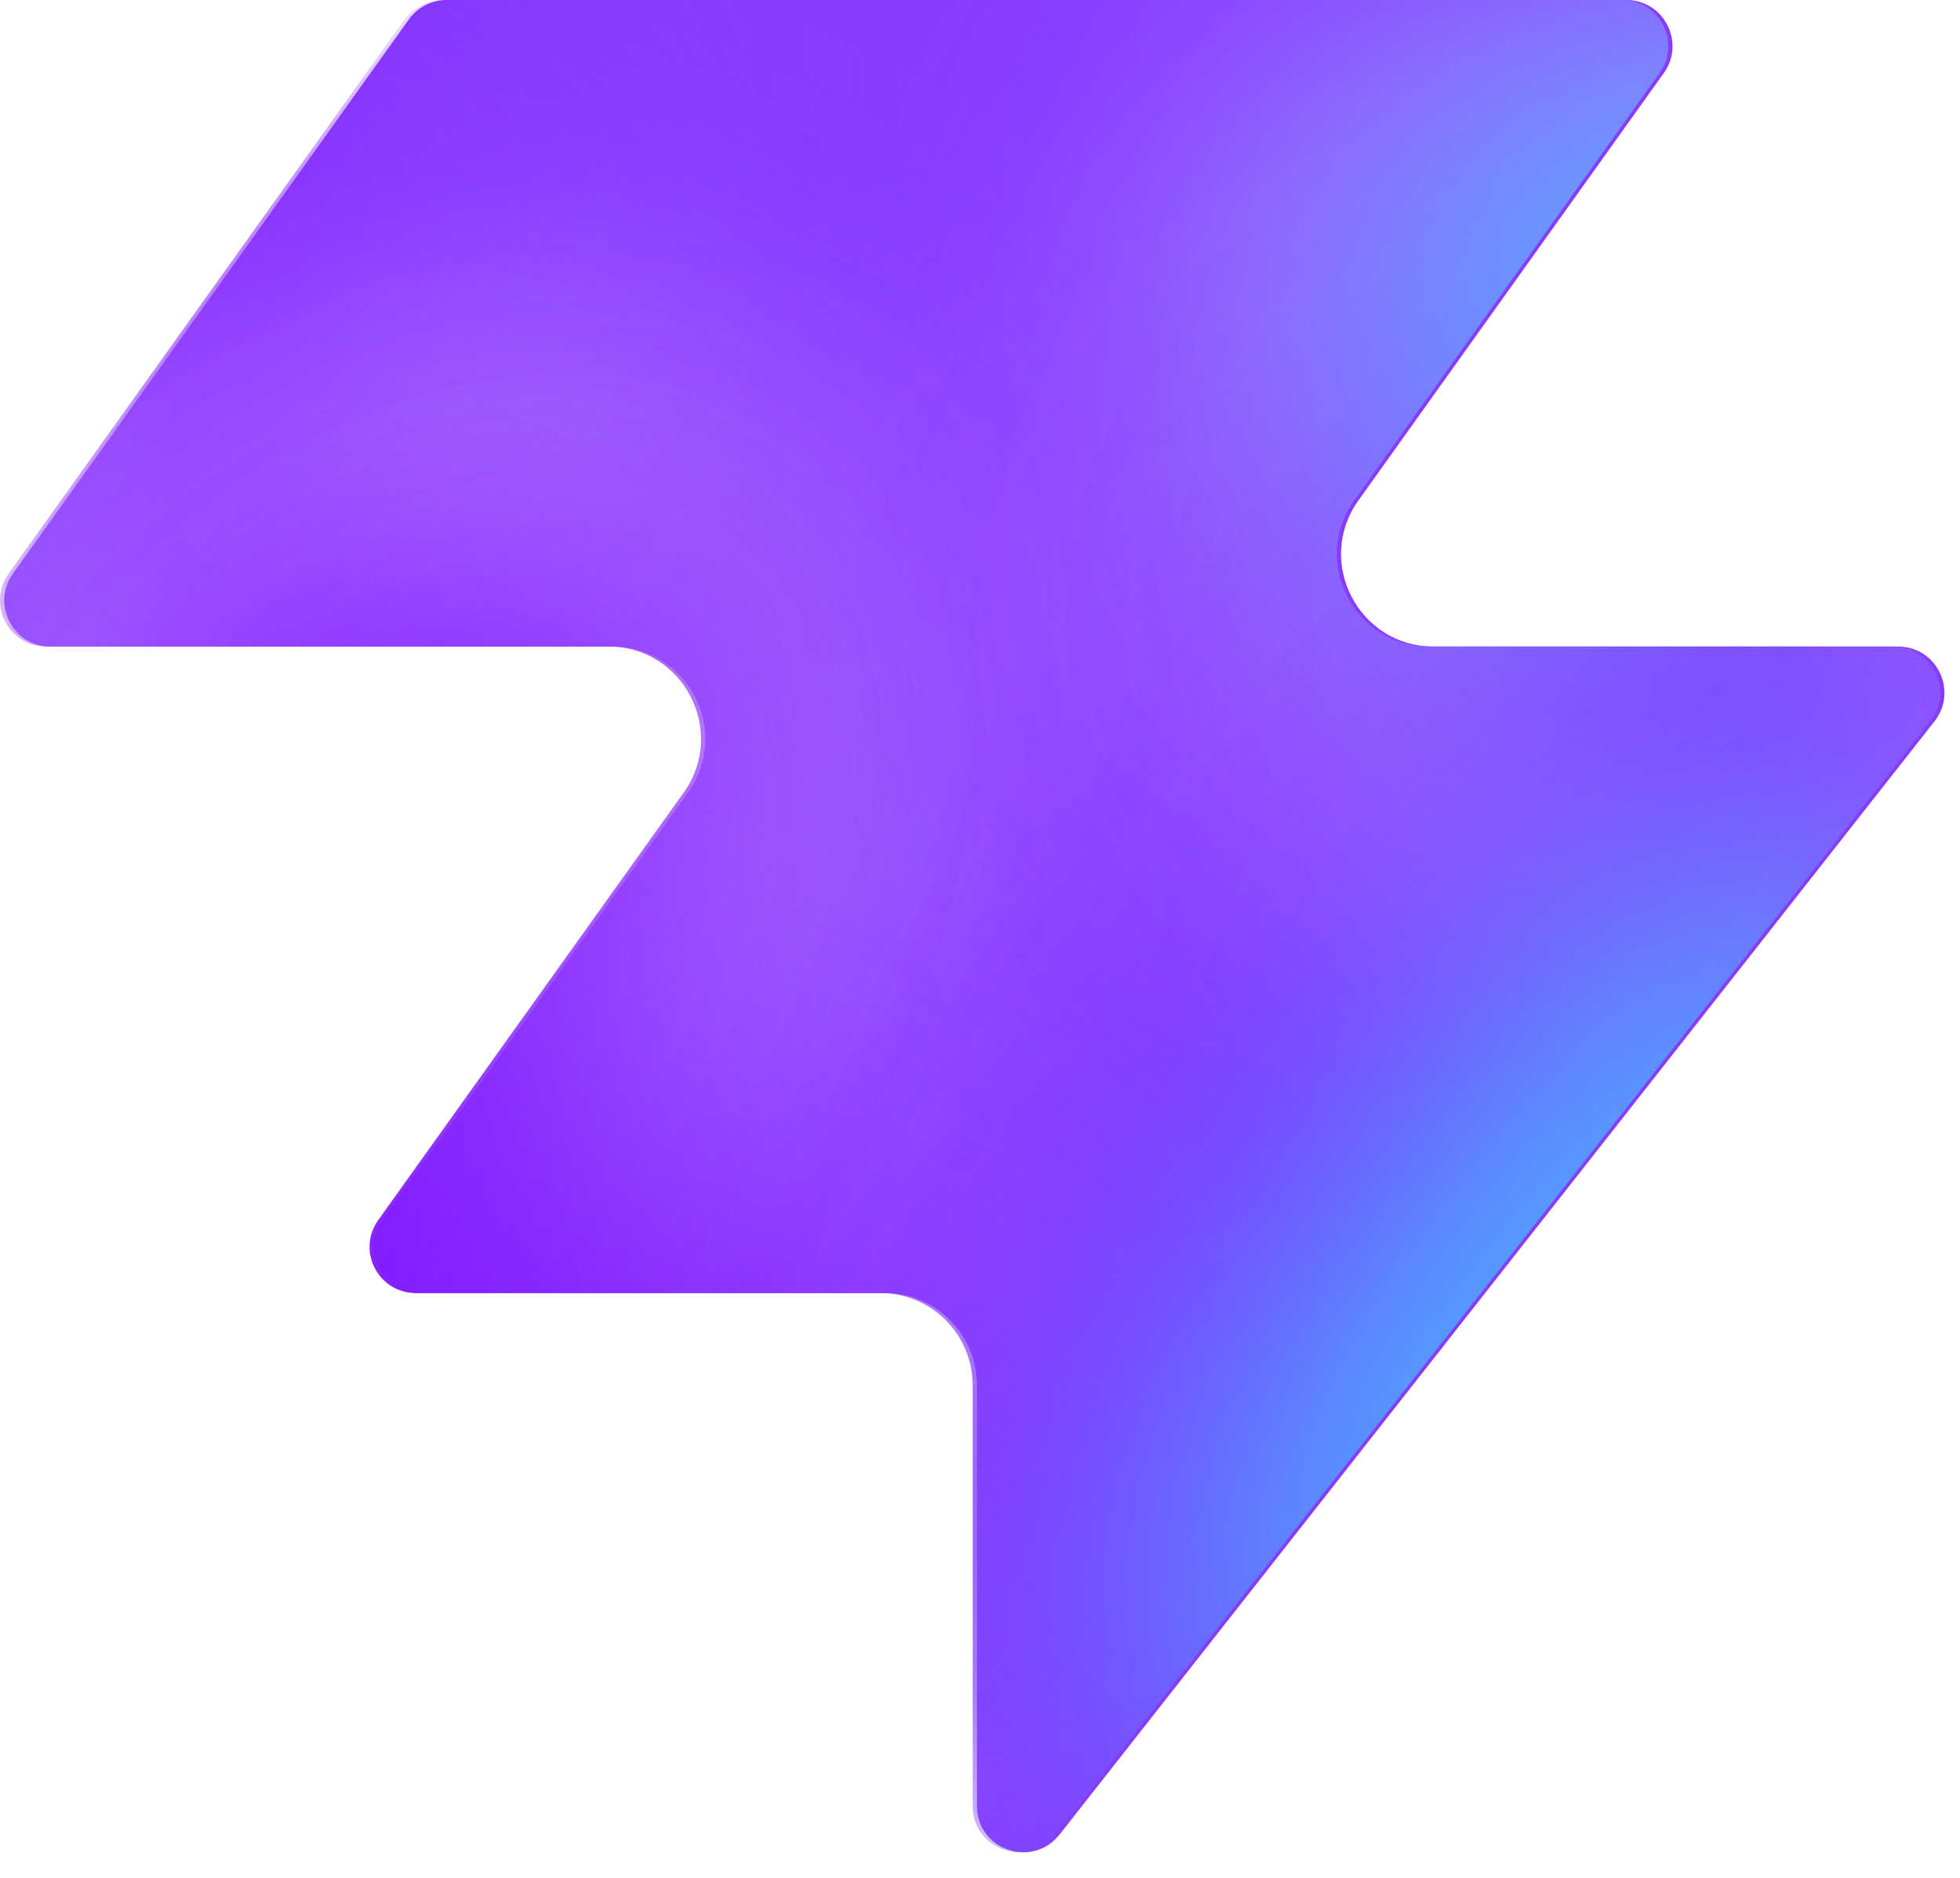
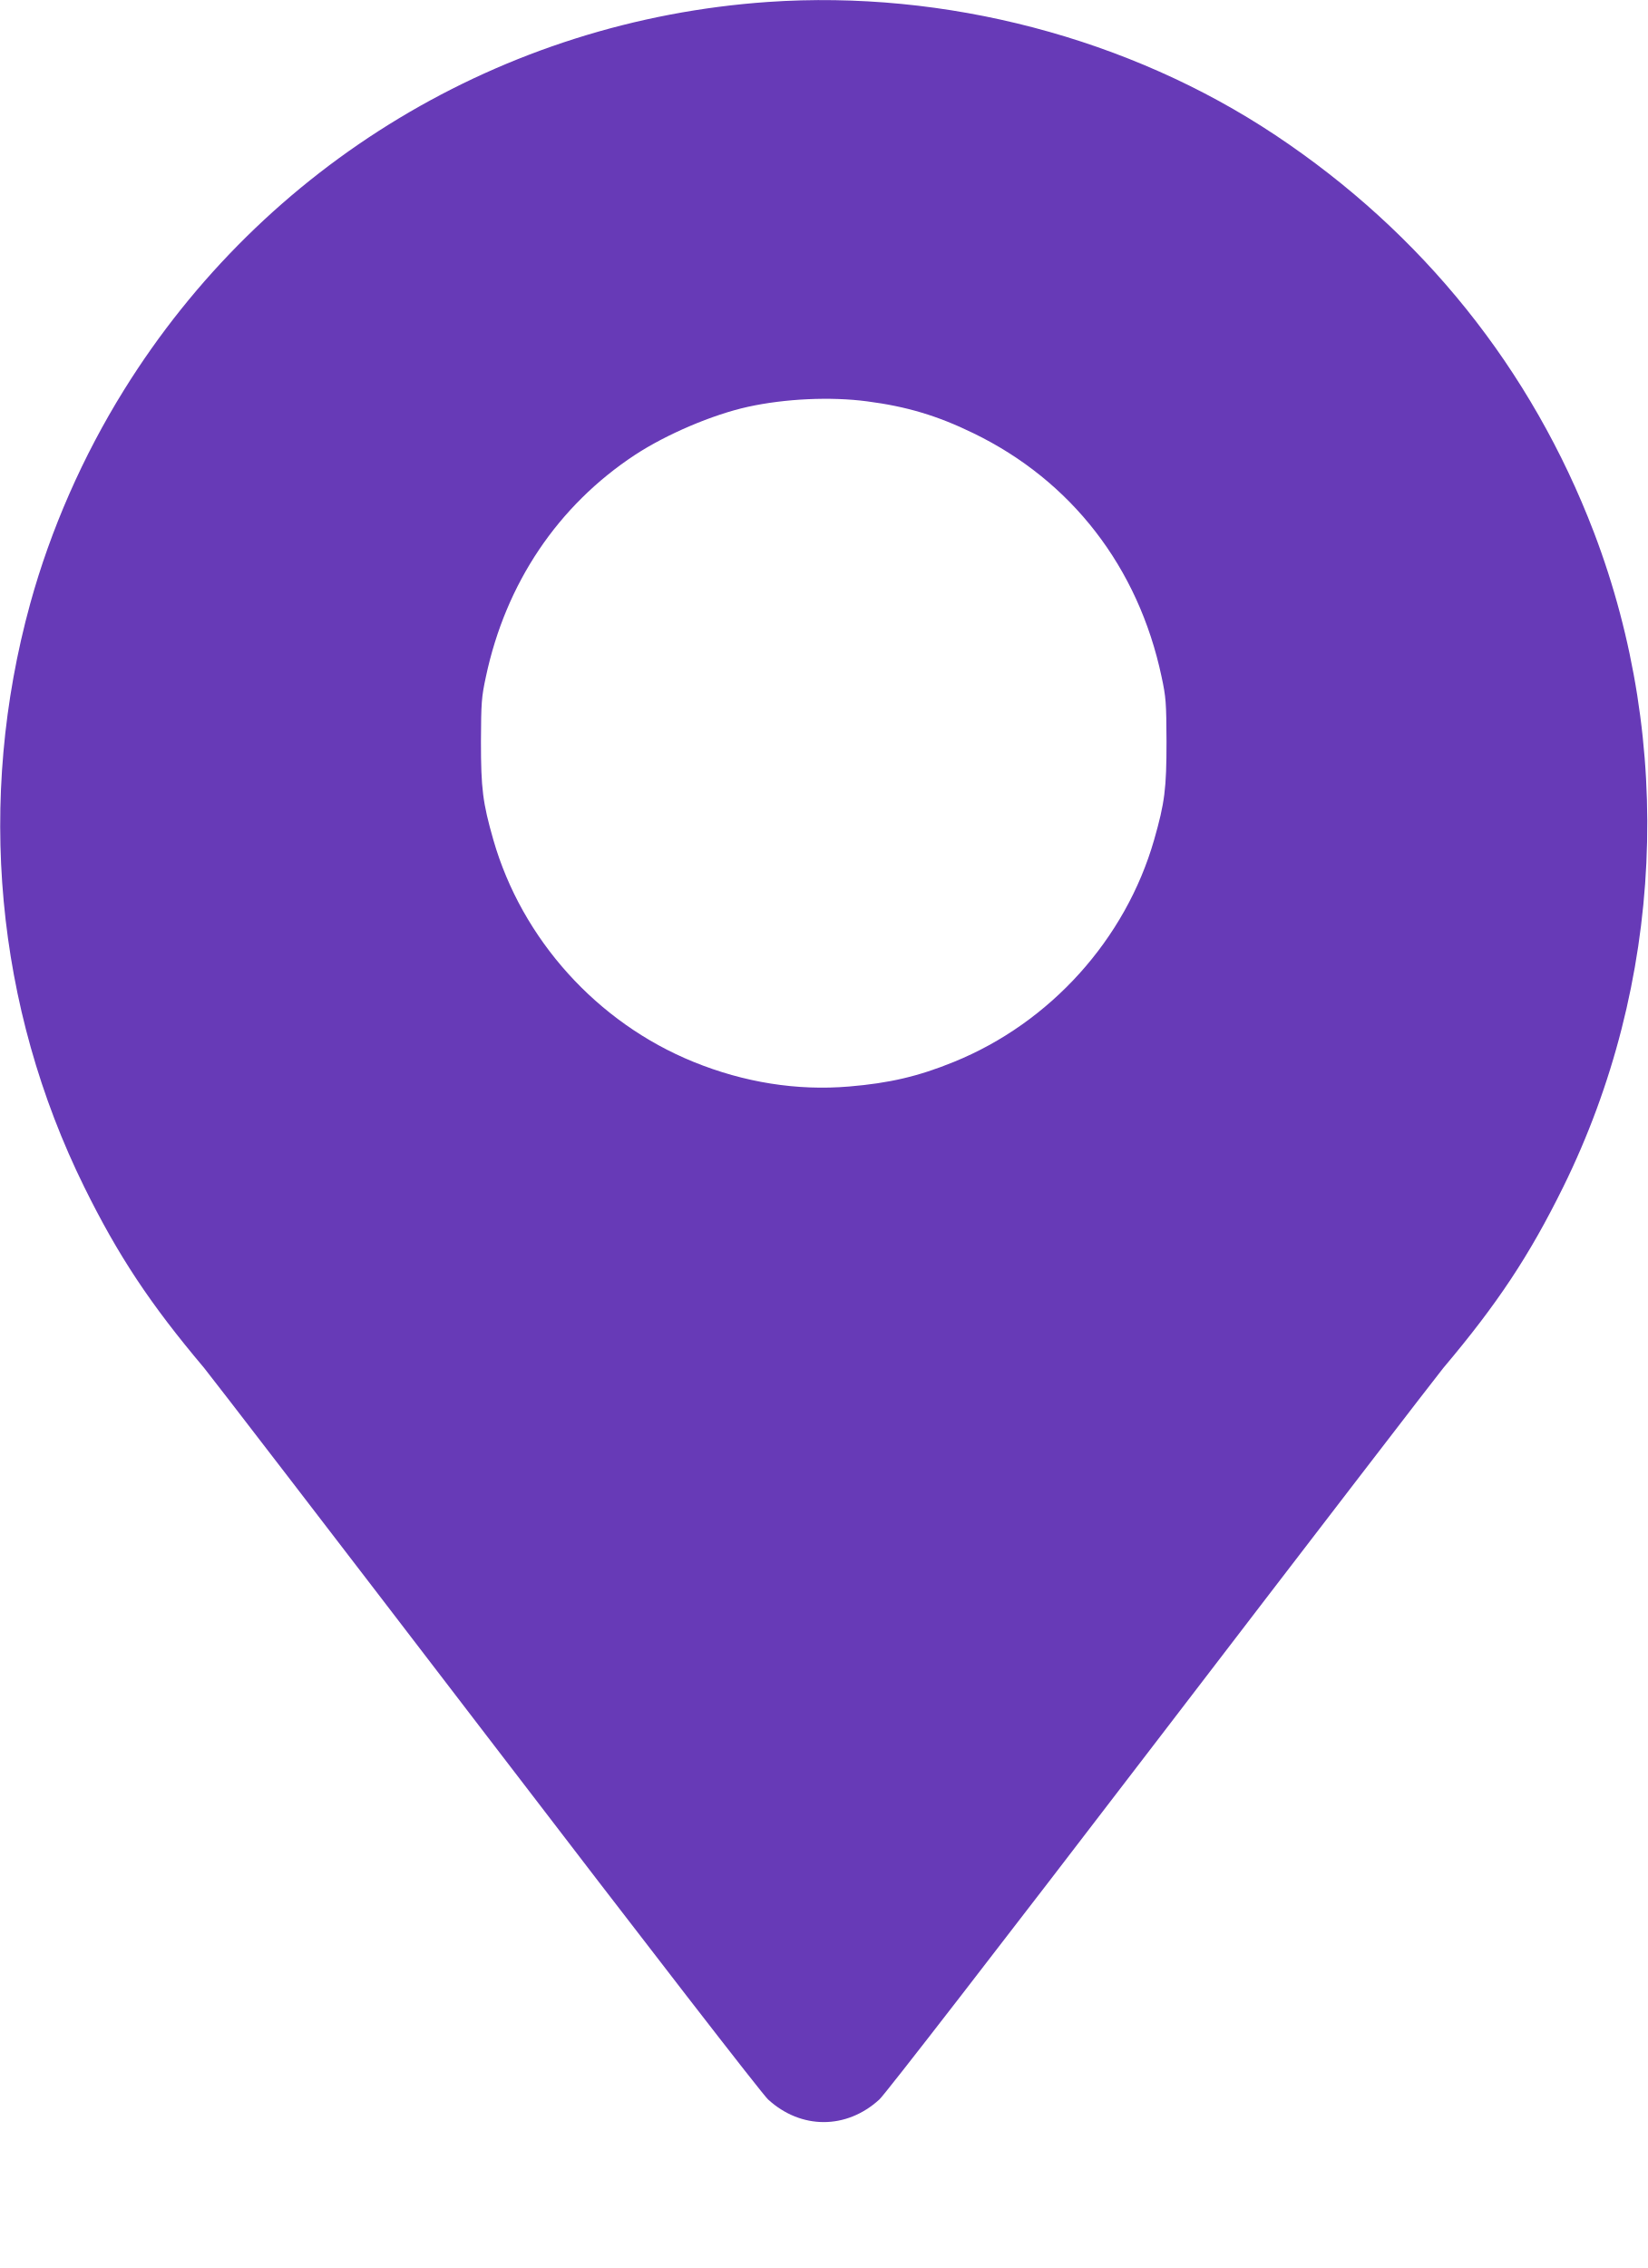
- <svg xmlns="http://www.w3.org/2000/svg" width="48" height="46" fill="none" viewBox="0 0 48 46">
-   <path fill="#863bff" d="M25.946 44.938c-.664.845-2.021.375-2.021-.698V33.937a2.26 2.26 0 0 0-2.262-2.262H10.287c-.92 0-1.456-1.04-.92-1.788l7.48-10.471c1.07-1.497 0-3.578-1.842-3.578H1.237c-.92 0-1.456-1.04-.92-1.788L10.013.474c.214-.297.556-.474.92-.474h28.894c.92 0 1.456 1.04.92 1.788l-7.48 10.471c-1.07 1.498 0 3.579 1.842 3.579h11.377c.943 0 1.473 1.088.89 1.83L25.947 44.94z" style="fill:#863bff;fill:color(display-p3 .525 .23 1);fill-opacity:1" />
-   <mask id="a" width="48" height="46" x="0" y="0" maskUnits="userSpaceOnUse" style="mask-type:alpha">
-     <path fill="#000" d="M25.842 44.938c-.664.844-2.021.375-2.021-.698V33.937a2.26 2.26 0 0 0-2.262-2.262H10.183c-.92 0-1.456-1.04-.92-1.788l7.48-10.471c1.07-1.498 0-3.579-1.842-3.579H1.133c-.92 0-1.456-1.04-.92-1.787L9.91.473c.214-.297.556-.474.92-.474h28.894c.92 0 1.456 1.04.92 1.788l-7.48 10.471c-1.07 1.498 0 3.578 1.842 3.578h11.377c.943 0 1.473 1.088.89 1.832L25.843 44.94z" style="fill:#000;fill-opacity:1" />
-   </mask>
-   <g mask="url(#a)">
-     <g filter="url(#b)">
-       <ellipse cx="5.508" cy="14.704" fill="#ede6ff" rx="5.508" ry="14.704" style="fill:#ede6ff;fill:color(display-p3 .927 .903 1);fill-opacity:1" transform="matrix(.00324 1 1 -.00324 -4.47 31.516)" />
-     </g>
-     <g filter="url(#c)">
-       <ellipse cx="10.399" cy="29.851" fill="#ede6ff" rx="10.399" ry="29.851" style="fill:#ede6ff;fill:color(display-p3 .927 .903 1);fill-opacity:1" transform="matrix(.00324 1 1 -.00324 -39.328 7.883)" />
-     </g>
-     <g filter="url(#d)">
-       <ellipse cx="5.508" cy="30.487" fill="#7e14ff" rx="5.508" ry="30.487" style="fill:#7e14ff;fill:color(display-p3 .492 .077 1);fill-opacity:1" transform="rotate(89.814 -25.913 -14.639)scale(1 -1)" />
-     </g>
-     <g filter="url(#e)">
-       <ellipse cx="5.508" cy="30.599" fill="#7e14ff" rx="5.508" ry="30.599" style="fill:#7e14ff;fill:color(display-p3 .492 .077 1);fill-opacity:1" transform="rotate(89.814 -32.644 -3.334)scale(1 -1)" />
-     </g>
-     <g filter="url(#f)">
-       <ellipse cx="5.508" cy="30.599" fill="#7e14ff" rx="5.508" ry="30.599" style="fill:#7e14ff;fill:color(display-p3 .492 .077 1);fill-opacity:1" transform="matrix(.00324 1 1 -.00324 -34.34 30.47)" />
-     </g>
-     <g filter="url(#g)">
-       <ellipse cx="14.072" cy="22.078" fill="#ede6ff" rx="14.072" ry="22.078" style="fill:#ede6ff;fill:color(display-p3 .927 .903 1);fill-opacity:1" transform="rotate(93.35 24.506 48.493)scale(-1 1)" />
-     </g>
-     <g filter="url(#h)">
-       <ellipse cx="3.47" cy="21.501" fill="#7e14ff" rx="3.47" ry="21.501" style="fill:#7e14ff;fill:color(display-p3 .492 .077 1);fill-opacity:1" transform="rotate(89.009 28.708 47.59)scale(-1 1)" />
-     </g>
-     <g filter="url(#i)">
-       <ellipse cx="3.47" cy="21.501" fill="#7e14ff" rx="3.47" ry="21.501" style="fill:#7e14ff;fill:color(display-p3 .492 .077 1);fill-opacity:1" transform="rotate(89.009 28.708 47.59)scale(-1 1)" />
-     </g>
-     <g filter="url(#j)">
-       <ellipse cx=".387" cy="8.972" fill="#7e14ff" rx="4.407" ry="29.108" style="fill:#7e14ff;fill:color(display-p3 .492 .077 1);fill-opacity:1" transform="rotate(39.51 .387 8.972)" />
-     </g>
-     <g filter="url(#k)">
-       <ellipse cx="47.523" cy="-6.092" fill="#7e14ff" rx="4.407" ry="29.108" style="fill:#7e14ff;fill:color(display-p3 .492 .077 1);fill-opacity:1" transform="rotate(37.892 47.523 -6.092)" />
-     </g>
-     <g filter="url(#l)">
-       <ellipse cx="41.412" cy="6.333" fill="#47bfff" rx="5.971" ry="9.665" style="fill:#47bfff;fill:color(display-p3 .28 .748 1);fill-opacity:1" transform="rotate(37.892 41.412 6.333)" />
-     </g>
-     <g filter="url(#m)">
-       <ellipse cx="-1.879" cy="38.332" fill="#7e14ff" rx="4.407" ry="29.108" style="fill:#7e14ff;fill:color(display-p3 .492 .077 1);fill-opacity:1" transform="rotate(37.892 -1.88 38.332)" />
-     </g>
-     <g filter="url(#n)">
-       <ellipse cx="-1.879" cy="38.332" fill="#7e14ff" rx="4.407" ry="29.108" style="fill:#7e14ff;fill:color(display-p3 .492 .077 1);fill-opacity:1" transform="rotate(37.892 -1.88 38.332)" />
-     </g>
-     <g filter="url(#o)">
-       <ellipse cx="35.651" cy="29.907" fill="#7e14ff" rx="4.407" ry="29.108" style="fill:#7e14ff;fill:color(display-p3 .492 .077 1);fill-opacity:1" transform="rotate(37.892 35.651 29.907)" />
-     </g>
-     <g filter="url(#p)">
-       <ellipse cx="38.418" cy="32.4" fill="#47bfff" rx="5.971" ry="15.297" style="fill:#47bfff;fill:color(display-p3 .28 .748 1);fill-opacity:1" transform="rotate(37.892 38.418 32.4)" />
-     </g>
+ <svg xmlns="http://www.w3.org/2000/svg" version="1.0" width="930pt" height="1280pt" viewBox="0 0 930 1280" preserveAspectRatio="xMidYMid meet">
+   <g transform="translate(0,1280) scale(0.1,-0.1)" fill="#673ab7" stroke="none">
+     <path d="M4335 12789 c-1496 -104 -2843 -915 -3635 -2190 -232 -373 -414 -787 -529 -1204 -305 -1107 -197 -2278 305 -3295 191 -387 372 -660 676 -1020 34 -41 753 -976 1596 -2077 918 -1199 1555 -2022 1588 -2052 186 -170 442 -170 628 0 33 30 670 853 1588 2052 843 1101 1562 2036 1596 2077 304 360 485 633 676 1020 566 1147 629 2502 174 3695 -353 923 -967 1689 -1798 2242 -825 549 -1864 821 -2865 752z m559 -2254 c224 -29 398 -81 601 -180 553 -268 931 -756 1062 -1374 25 -116 27 -145 28 -366 0 -267 -10 -345 -70 -555 -161 -561 -586 -1032 -1130 -1253 -201 -82 -365 -120 -592 -139 -294 -25 -593 23 -878 139 -544 221 -969 692 -1130 1253 -60 210 -70 288 -70 555 1 221 3 250 28 366 112 527 406 965 842 1252 177 116 437 227 637 271 209 46 467 58 672 31z" />
  </g>
-   <defs>
-     <filter id="b" width="60.045" height="41.654" x="-19.77" y="16.149" color-interpolation-filters="sRGB" filterUnits="userSpaceOnUse">
-       <feFlood flood-opacity="0" result="BackgroundImageFix" />
-       <feBlend in="SourceGraphic" in2="BackgroundImageFix" result="shape" />
-       <feGaussianBlur result="effect1_foregroundBlur_2002_17158" stdDeviation="7.659" />
-     </filter>
-     <filter id="c" width="90.34" height="51.437" x="-54.613" y="-7.533" color-interpolation-filters="sRGB" filterUnits="userSpaceOnUse">
-       <feFlood flood-opacity="0" result="BackgroundImageFix" />
-       <feBlend in="SourceGraphic" in2="BackgroundImageFix" result="shape" />
-       <feGaussianBlur result="effect1_foregroundBlur_2002_17158" stdDeviation="7.659" />
-     </filter>
-     <filter id="d" width="79.355" height="29.4" x="-49.64" y="2.03" color-interpolation-filters="sRGB" filterUnits="userSpaceOnUse">
-       <feFlood flood-opacity="0" result="BackgroundImageFix" />
-       <feBlend in="SourceGraphic" in2="BackgroundImageFix" result="shape" />
-       <feGaussianBlur result="effect1_foregroundBlur_2002_17158" stdDeviation="4.596" />
-     </filter>
-     <filter id="e" width="79.579" height="29.4" x="-45.045" y="20.029" color-interpolation-filters="sRGB" filterUnits="userSpaceOnUse">
-       <feFlood flood-opacity="0" result="BackgroundImageFix" />
-       <feBlend in="SourceGraphic" in2="BackgroundImageFix" result="shape" />
-       <feGaussianBlur result="effect1_foregroundBlur_2002_17158" stdDeviation="4.596" />
-     </filter>
-     <filter id="f" width="79.579" height="29.4" x="-43.513" y="21.178" color-interpolation-filters="sRGB" filterUnits="userSpaceOnUse">
-       <feFlood flood-opacity="0" result="BackgroundImageFix" />
-       <feBlend in="SourceGraphic" in2="BackgroundImageFix" result="shape" />
-       <feGaussianBlur result="effect1_foregroundBlur_2002_17158" stdDeviation="4.596" />
-     </filter>
-     <filter id="g" width="74.749" height="58.852" x="15.756" y="-17.901" color-interpolation-filters="sRGB" filterUnits="userSpaceOnUse">
-       <feFlood flood-opacity="0" result="BackgroundImageFix" />
-       <feBlend in="SourceGraphic" in2="BackgroundImageFix" result="shape" />
-       <feGaussianBlur result="effect1_foregroundBlur_2002_17158" stdDeviation="7.659" />
-     </filter>
-     <filter id="h" width="61.377" height="25.362" x="23.548" y="2.284" color-interpolation-filters="sRGB" filterUnits="userSpaceOnUse">
-       <feFlood flood-opacity="0" result="BackgroundImageFix" />
-       <feBlend in="SourceGraphic" in2="BackgroundImageFix" result="shape" />
-       <feGaussianBlur result="effect1_foregroundBlur_2002_17158" stdDeviation="4.596" />
-     </filter>
-     <filter id="i" width="61.377" height="25.362" x="23.548" y="2.284" color-interpolation-filters="sRGB" filterUnits="userSpaceOnUse">
-       <feFlood flood-opacity="0" result="BackgroundImageFix" />
-       <feBlend in="SourceGraphic" in2="BackgroundImageFix" result="shape" />
-       <feGaussianBlur result="effect1_foregroundBlur_2002_17158" stdDeviation="4.596" />
-     </filter>
-     <filter id="j" width="56.045" height="63.649" x="-27.636" y="-22.853" color-interpolation-filters="sRGB" filterUnits="userSpaceOnUse">
-       <feFlood flood-opacity="0" result="BackgroundImageFix" />
-       <feBlend in="SourceGraphic" in2="BackgroundImageFix" result="shape" />
-       <feGaussianBlur result="effect1_foregroundBlur_2002_17158" stdDeviation="4.596" />
-     </filter>
-     <filter id="k" width="54.814" height="64.646" x="20.116" y="-38.415" color-interpolation-filters="sRGB" filterUnits="userSpaceOnUse">
-       <feFlood flood-opacity="0" result="BackgroundImageFix" />
-       <feBlend in="SourceGraphic" in2="BackgroundImageFix" result="shape" />
-       <feGaussianBlur result="effect1_foregroundBlur_2002_17158" stdDeviation="4.596" />
-     </filter>
-     <filter id="l" width="33.541" height="35.313" x="24.641" y="-11.323" color-interpolation-filters="sRGB" filterUnits="userSpaceOnUse">
-       <feFlood flood-opacity="0" result="BackgroundImageFix" />
-       <feBlend in="SourceGraphic" in2="BackgroundImageFix" result="shape" />
-       <feGaussianBlur result="effect1_foregroundBlur_2002_17158" stdDeviation="4.596" />
-     </filter>
-     <filter id="m" width="54.814" height="64.646" x="-29.286" y="6.009" color-interpolation-filters="sRGB" filterUnits="userSpaceOnUse">
-       <feFlood flood-opacity="0" result="BackgroundImageFix" />
-       <feBlend in="SourceGraphic" in2="BackgroundImageFix" result="shape" />
-       <feGaussianBlur result="effect1_foregroundBlur_2002_17158" stdDeviation="4.596" />
-     </filter>
-     <filter id="n" width="54.814" height="64.646" x="-29.286" y="6.009" color-interpolation-filters="sRGB" filterUnits="userSpaceOnUse">
-       <feFlood flood-opacity="0" result="BackgroundImageFix" />
-       <feBlend in="SourceGraphic" in2="BackgroundImageFix" result="shape" />
-       <feGaussianBlur result="effect1_foregroundBlur_2002_17158" stdDeviation="4.596" />
-     </filter>
-     <filter id="o" width="54.814" height="64.646" x="8.244" y="-2.416" color-interpolation-filters="sRGB" filterUnits="userSpaceOnUse">
-       <feFlood flood-opacity="0" result="BackgroundImageFix" />
-       <feBlend in="SourceGraphic" in2="BackgroundImageFix" result="shape" />
-       <feGaussianBlur result="effect1_foregroundBlur_2002_17158" stdDeviation="4.596" />
-     </filter>
-     <filter id="p" width="39.409" height="43.623" x="18.713" y="10.588" color-interpolation-filters="sRGB" filterUnits="userSpaceOnUse">
-       <feFlood flood-opacity="0" result="BackgroundImageFix" />
-       <feBlend in="SourceGraphic" in2="BackgroundImageFix" result="shape" />
-       <feGaussianBlur result="effect1_foregroundBlur_2002_17158" stdDeviation="4.596" />
-     </filter>
-   </defs>
</svg>
